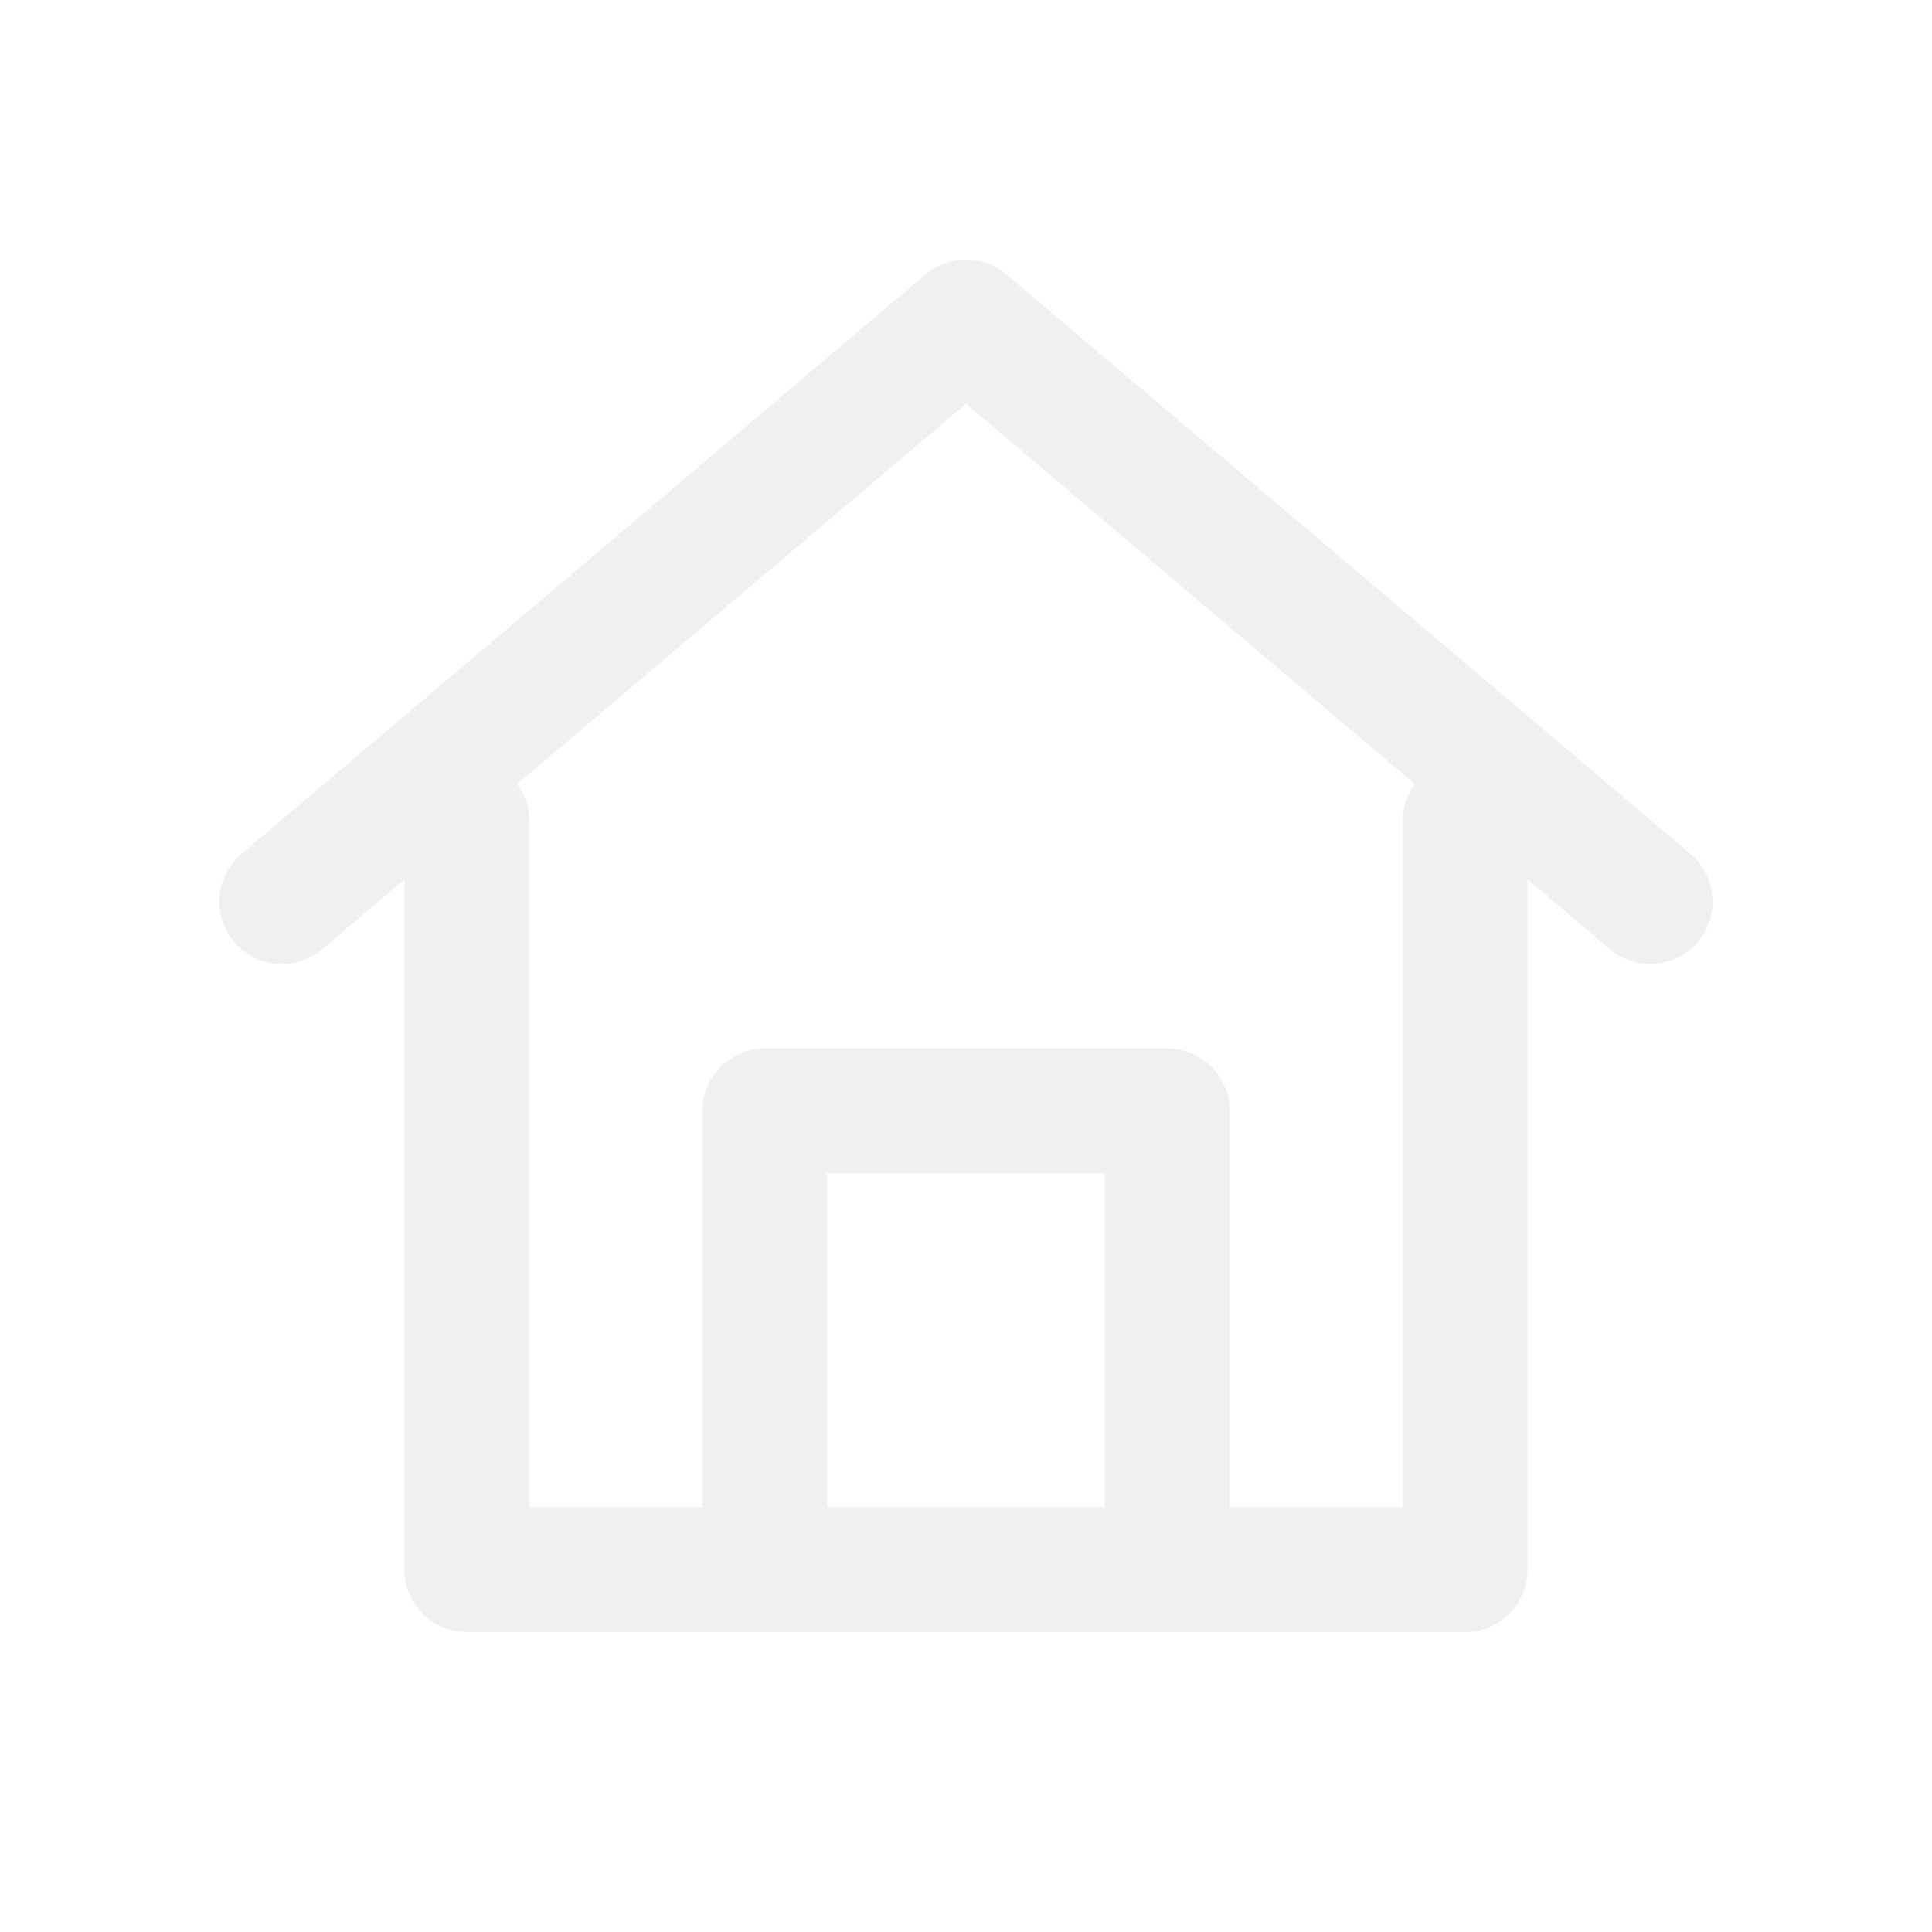
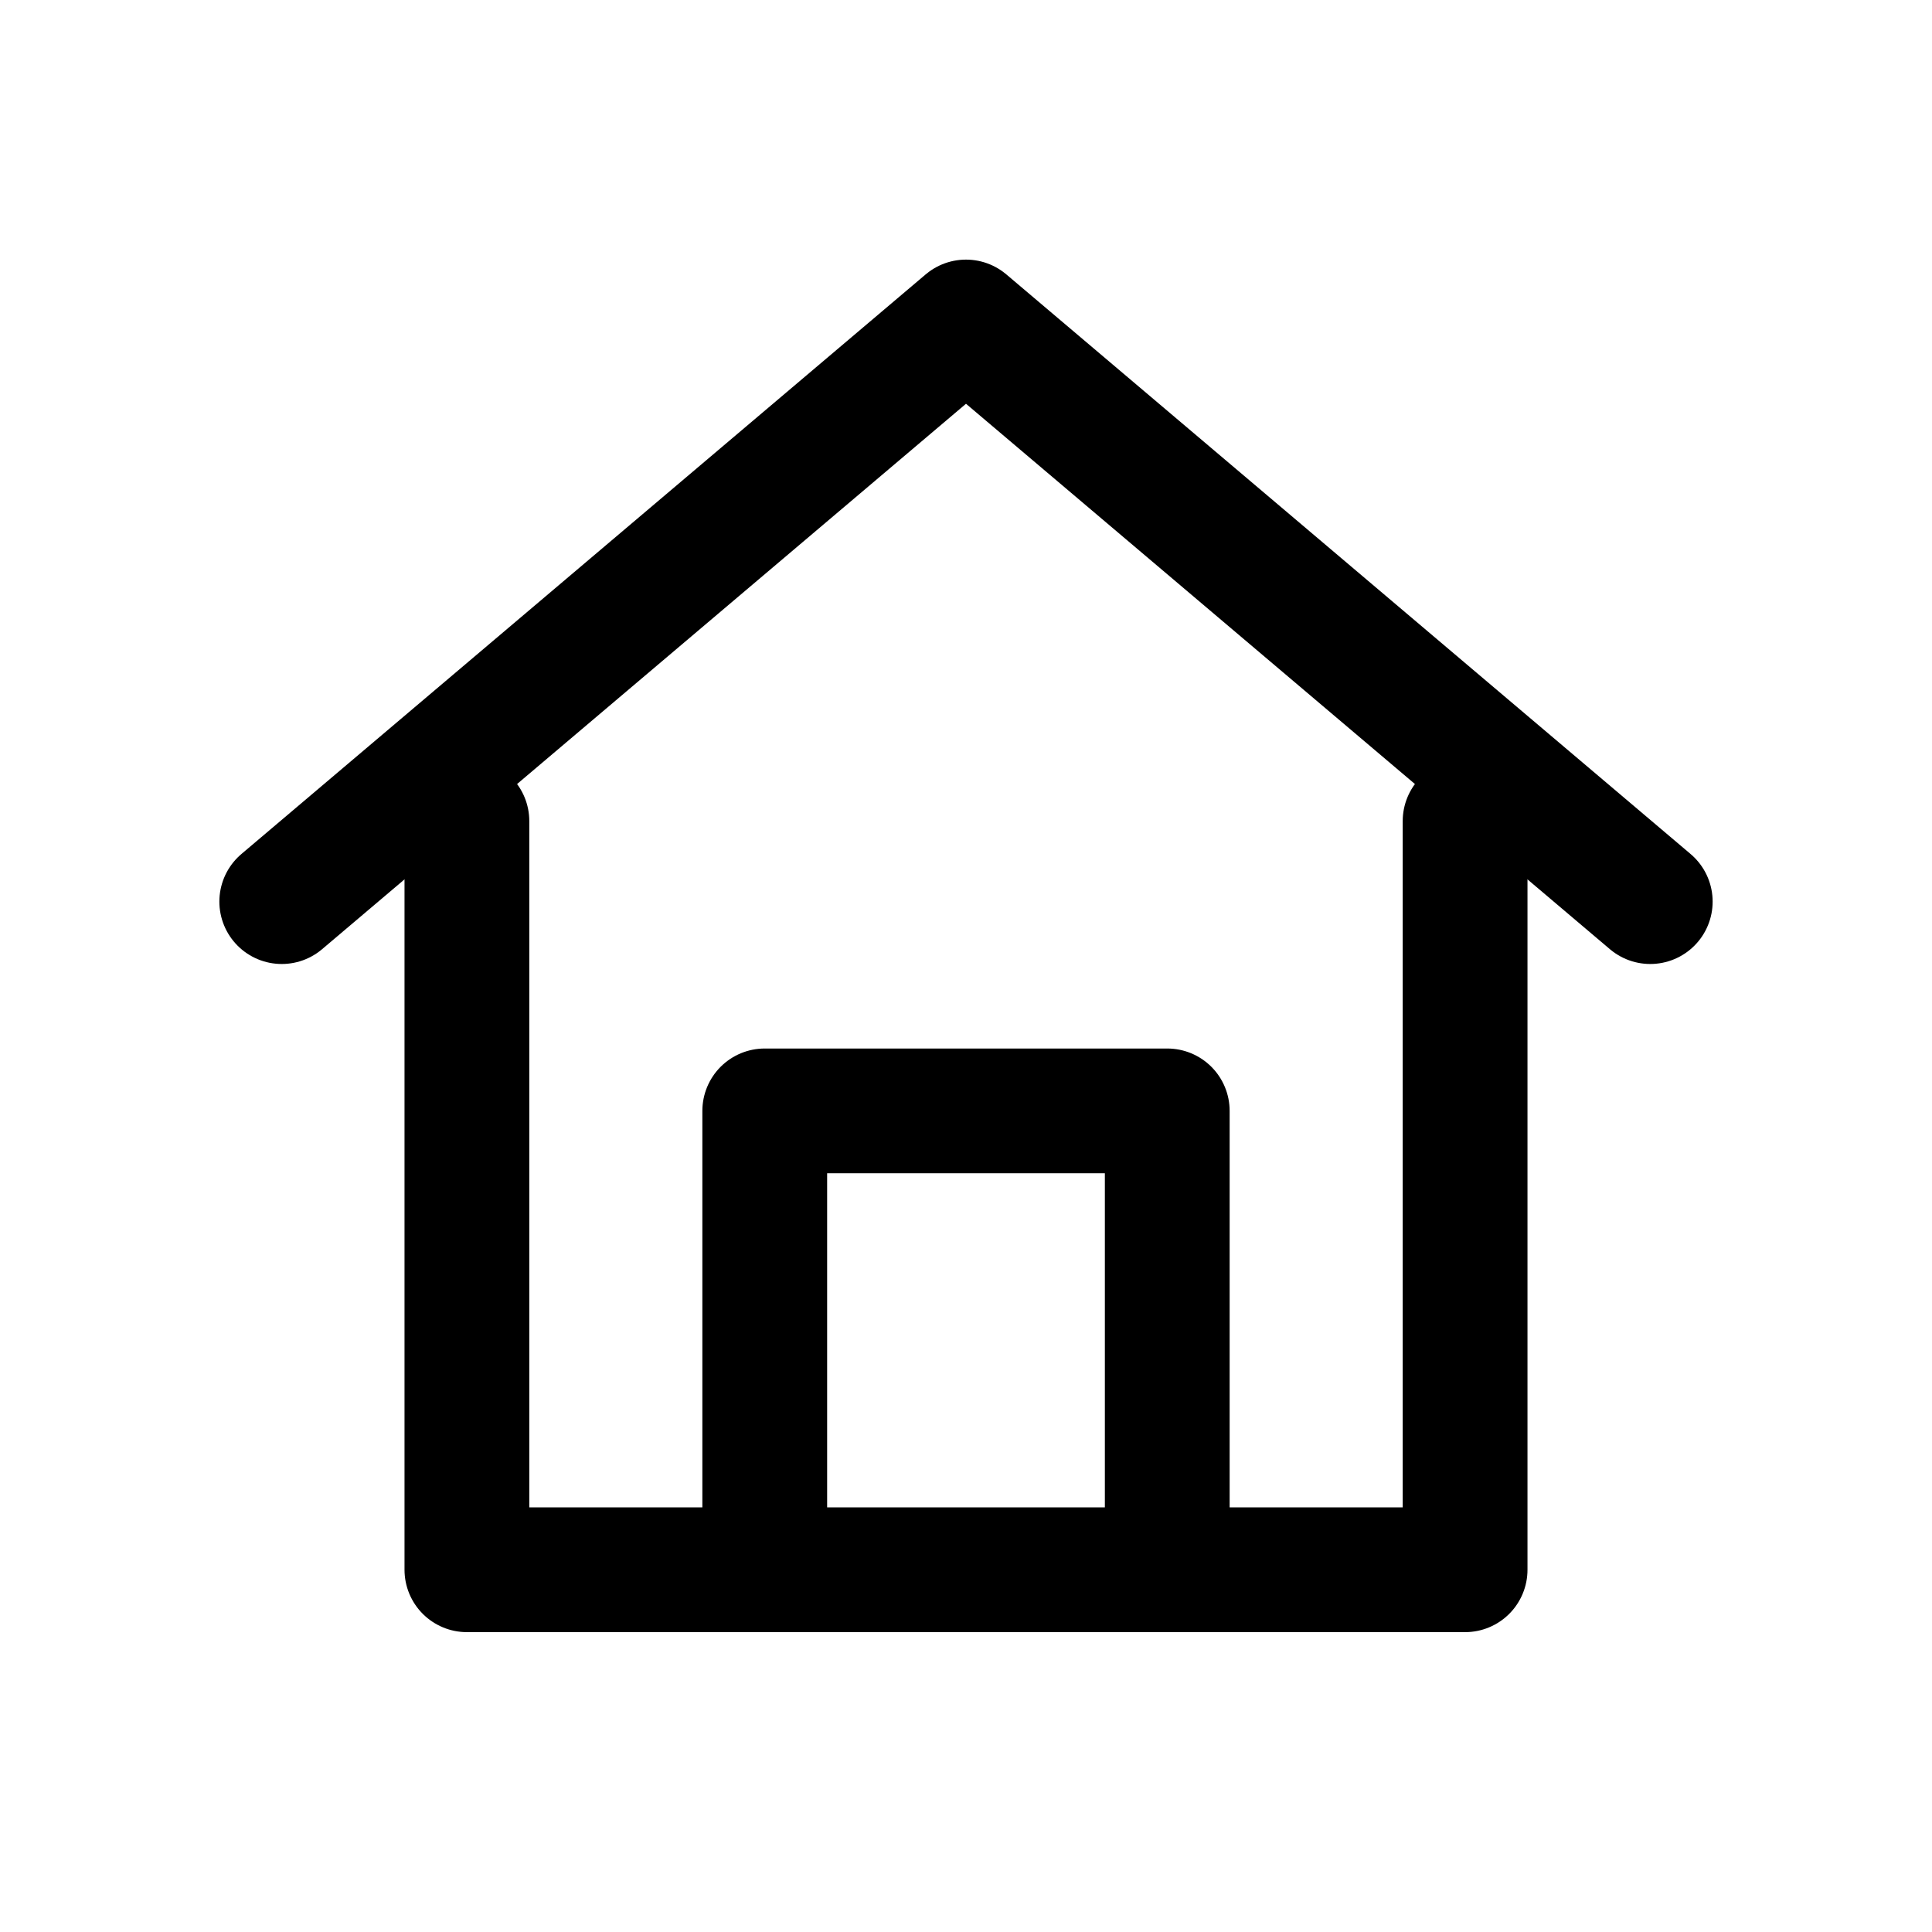
- <svg xmlns="http://www.w3.org/2000/svg" width="24" height="24" viewBox="0 0 24 24" color="#EEF0F2">
+ <svg xmlns="http://www.w3.org/2000/svg" width="24" height="24" viewBox="0 0 24 24">
  <g fill="none" stroke="currentColor" stroke-width="1.55" stroke-linecap="round" stroke-linejoin="round">
    <path d="M3.5 11.2 12 4l8.5 7.2" />
    <path d="M5.8 10.2v9.3h12.4v-9.3" />
    <path d="M9.5 19.5v-5.7h5v5.7" />
  </g>
</svg>
